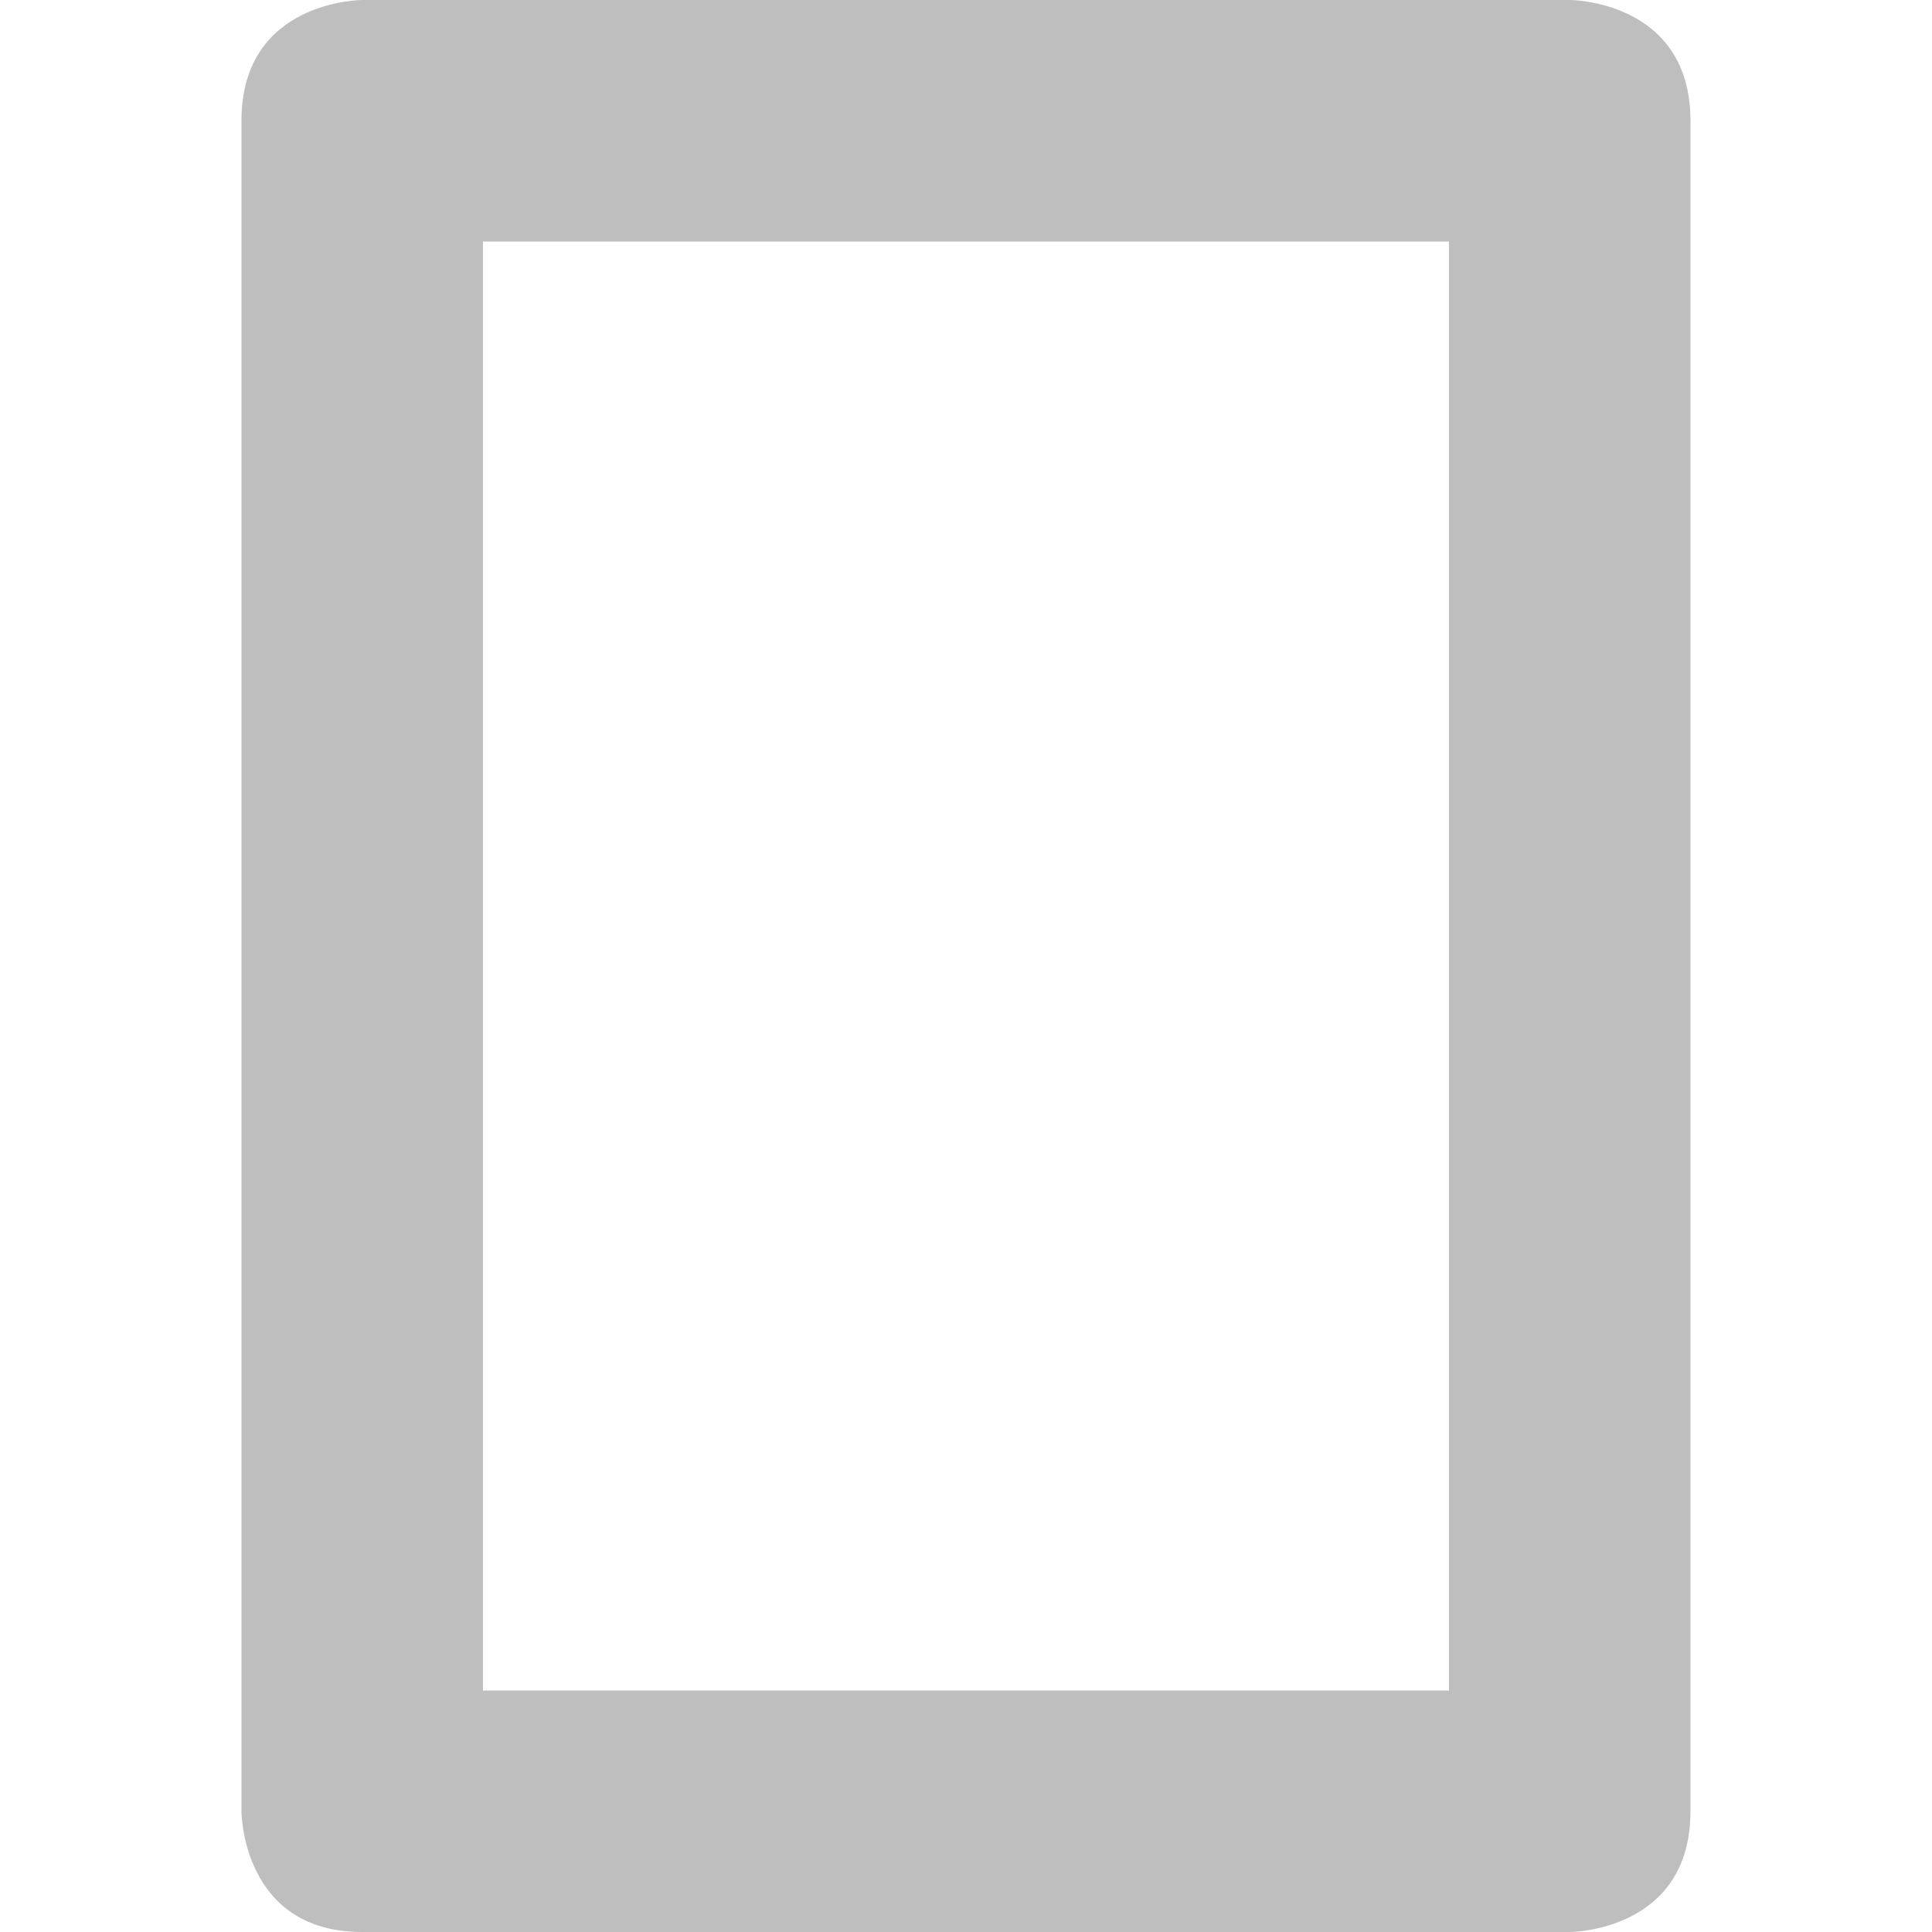
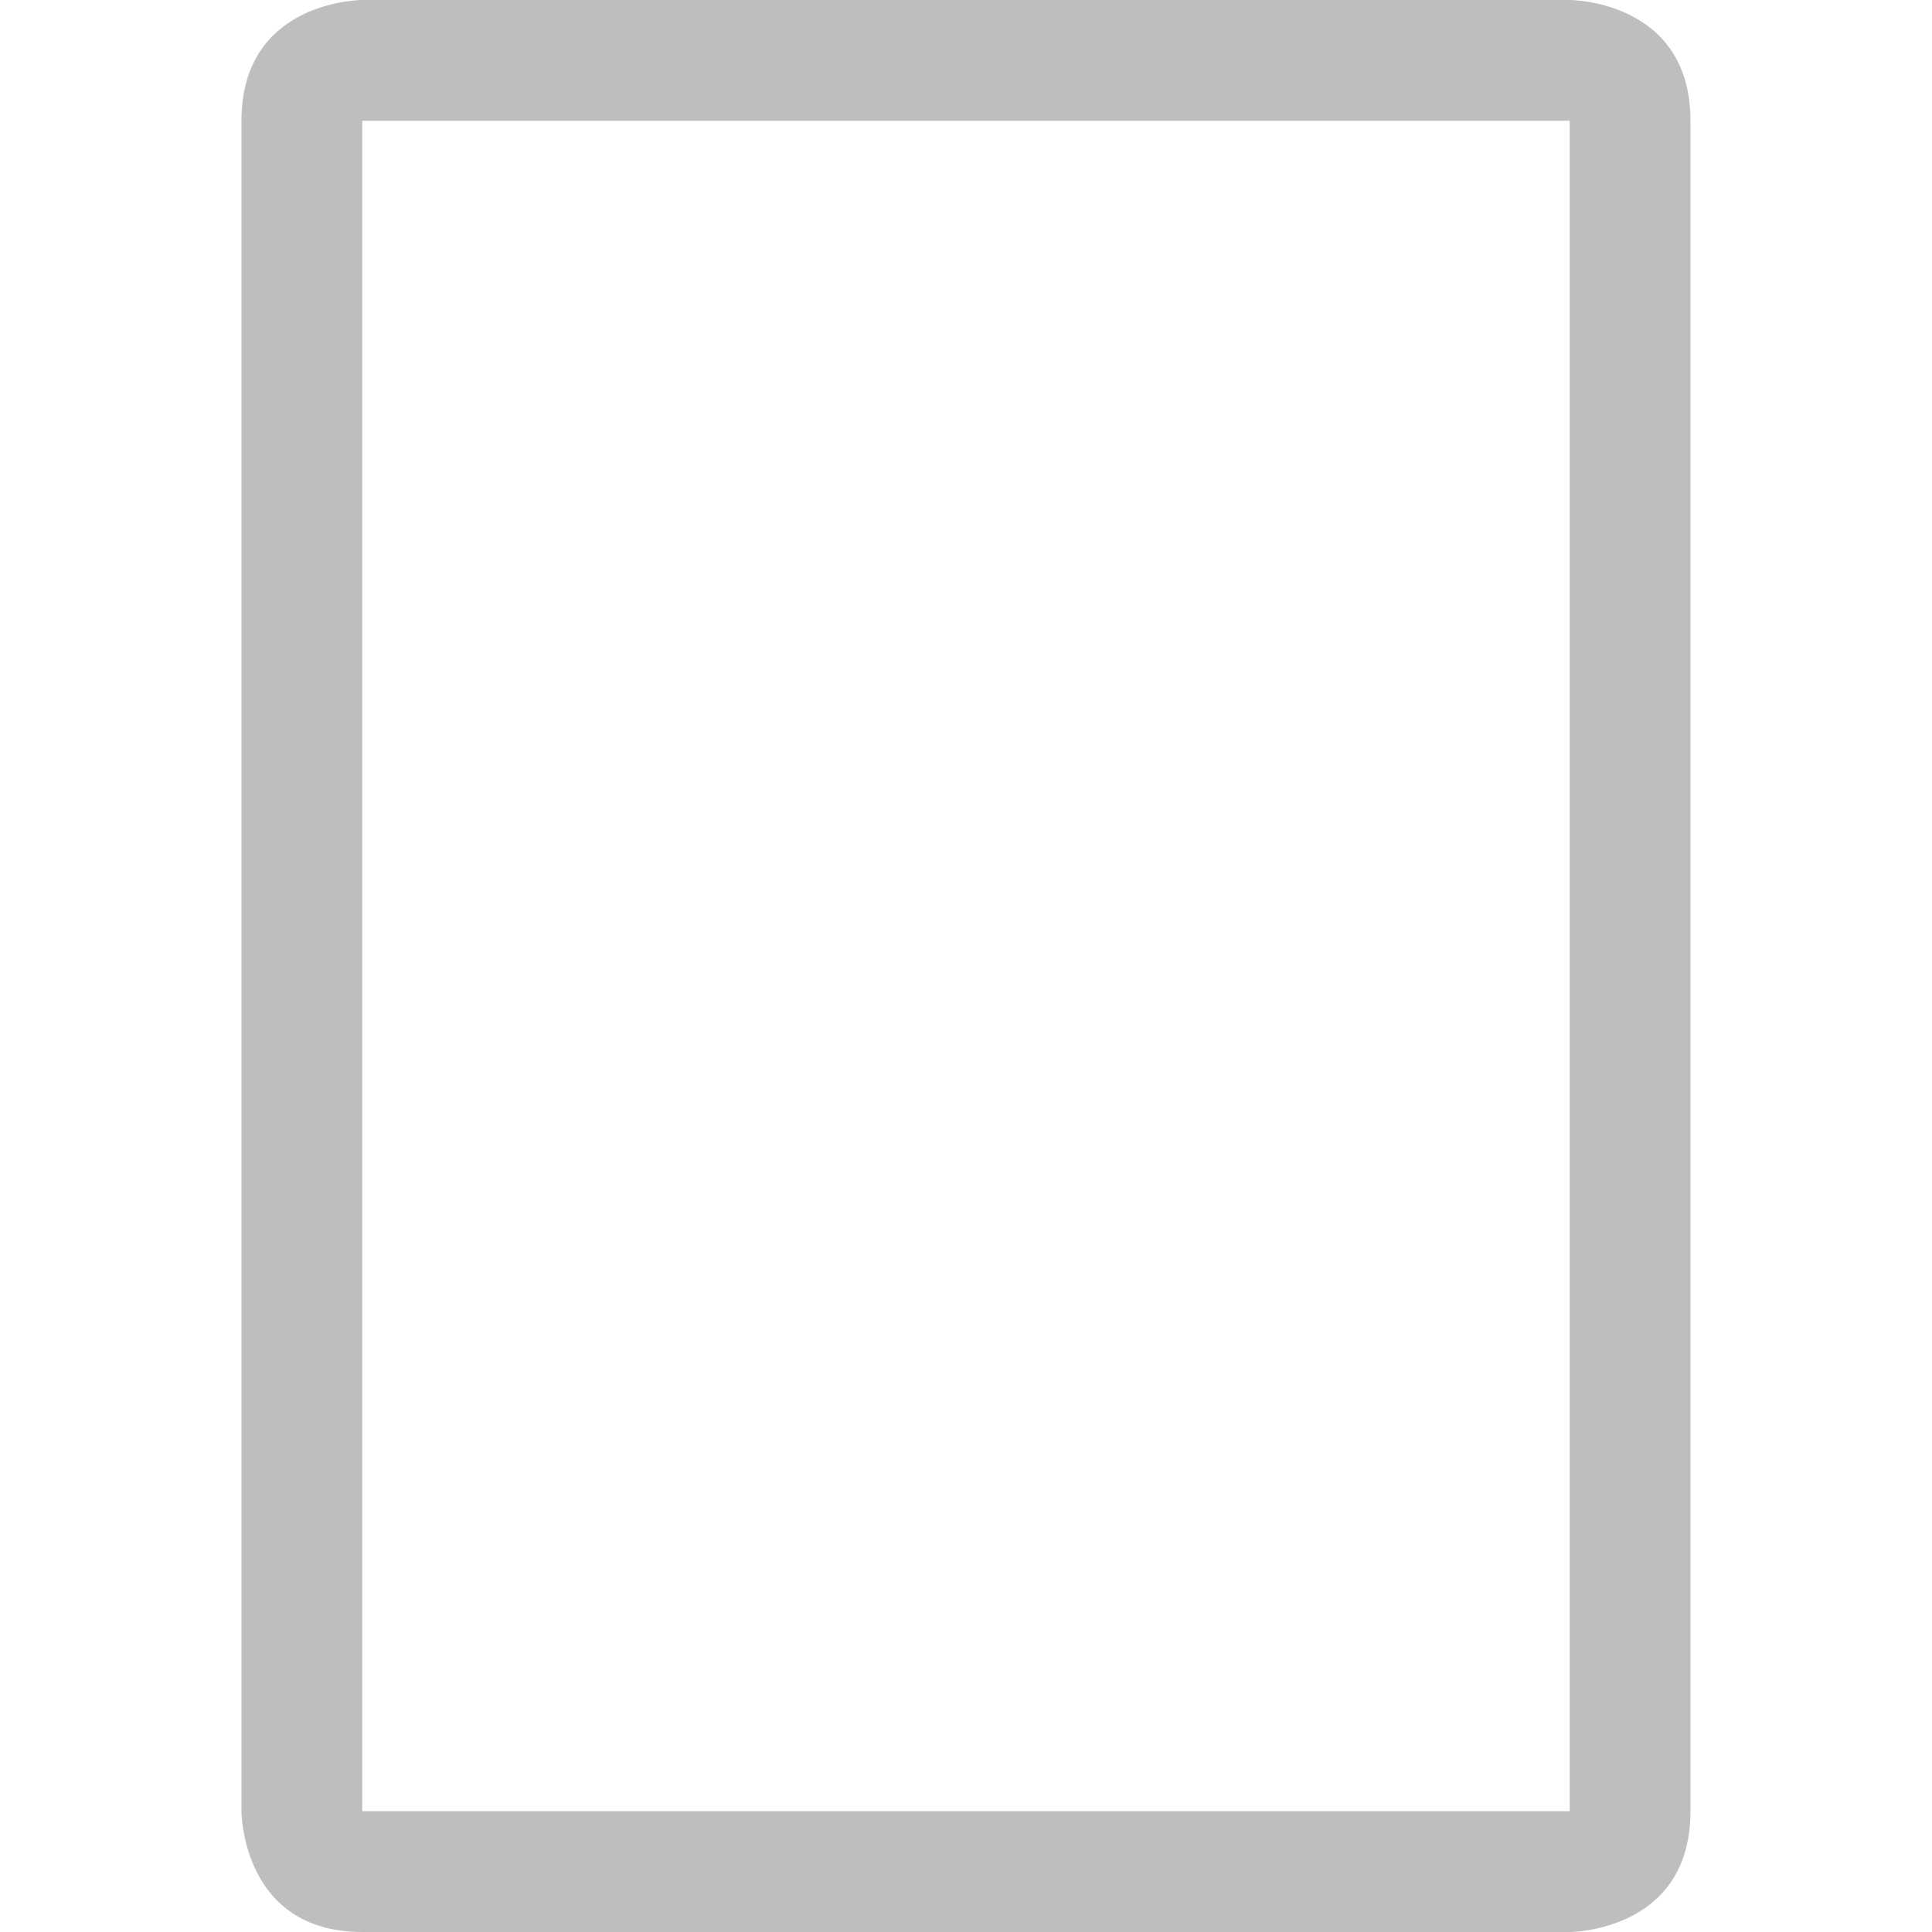
<svg xmlns="http://www.w3.org/2000/svg" xmlns:ns1="http://www.openswatchbook.org/uri/2009/osb" height="16" id="svg7384" style="enable-background:new" version="1.1" width="16">
  <defs id="defs7386">
    <linearGradient id="linearGradient5606" ns1:paint="solid">
      <stop id="stop5608" offset="0" style="stop-color:#000000;stop-opacity:1;" />
    </linearGradient>
-     <filter id="filter7554" style="color-interpolation-filters:sRGB">
+     <filter color-interpolation-filters="sRGB" id="filter7554">
      <feBlend id="feBlend7556" in2="BackgroundImage" mode="darken" />
    </filter>
  </defs>
-   <g id="layer9" style="display:inline" transform="translate(-261.0004,110)" />
-   <g id="layer10" style="display:inline;filter:url(#filter7554)" transform="translate(-261.0004,110)">
-     <path d="m 275,-95 c 0,1 -1,1 -1,1 l -10,0 c -1,0 -1,-1 -1,-1 l 0,-14 c 0,-1 1,-1 1,-1 l 10,0 c 0,0 1,0 1,1 z m -2,-1 0,-12 -8,0 0,12 z" id="path5124" style="fill:#bebebe;fill-opacity:1;stroke:none" />
+   <g id="layer9" style="display:inline" transform="translate(-261.0002,111)" />
+   <g id="layer10" style="display:inline;filter:url(#filter7554)" transform="translate(-261.0002,111)">
+     <path d="m 275,-96 c 0,1 -1,1 -1,1 l -10,0 c -1,0 -1,-1 -1,-1 l 0,-14 c 0,-1 1,-1 1,-1 l 10,0 c 0,0 1,0 1,1 z m -1,0 0,-14 -10,0 0,14 z" id="path5124" style="fill:#bebebe;fill-opacity:1;stroke:none" />
  </g>
-   <g id="layer1" style="display:inline" transform="translate(-20.0002,-507)" />
-   <g id="layer14" style="display:inline" transform="translate(-261.0004,110)" />
-   <g id="layer15" style="display:inline" transform="translate(-261.0004,110)" />
-   <g id="g71291" style="display:inline" transform="translate(-261.0004,110)" />
-   <g id="layer2" style="display:inline" transform="translate(-20.0002,-357)" />
-   <g id="g6058" style="display:inline" transform="translate(-20.0002,-357)" />
-   <g id="layer12" style="display:inline" transform="translate(-261.0004,110)" />
+   <g id="layer1" style="display:inline" transform="translate(-20,-506)" />
+   <g id="layer14" style="display:inline" transform="translate(-261.0002,111)" />
+   <g id="layer15" style="display:inline" transform="translate(-261.0002,111)" />
+   <g id="g71291" style="display:inline" transform="translate(-261.0002,111)" />
+   <g id="layer2" style="display:inline" transform="translate(-20,-356)" />
+   <g id="g6058" style="display:inline" transform="translate(-20,-356)" />
+   <g id="layer12" style="display:inline" transform="translate(-261.0002,111)" />
</svg>
